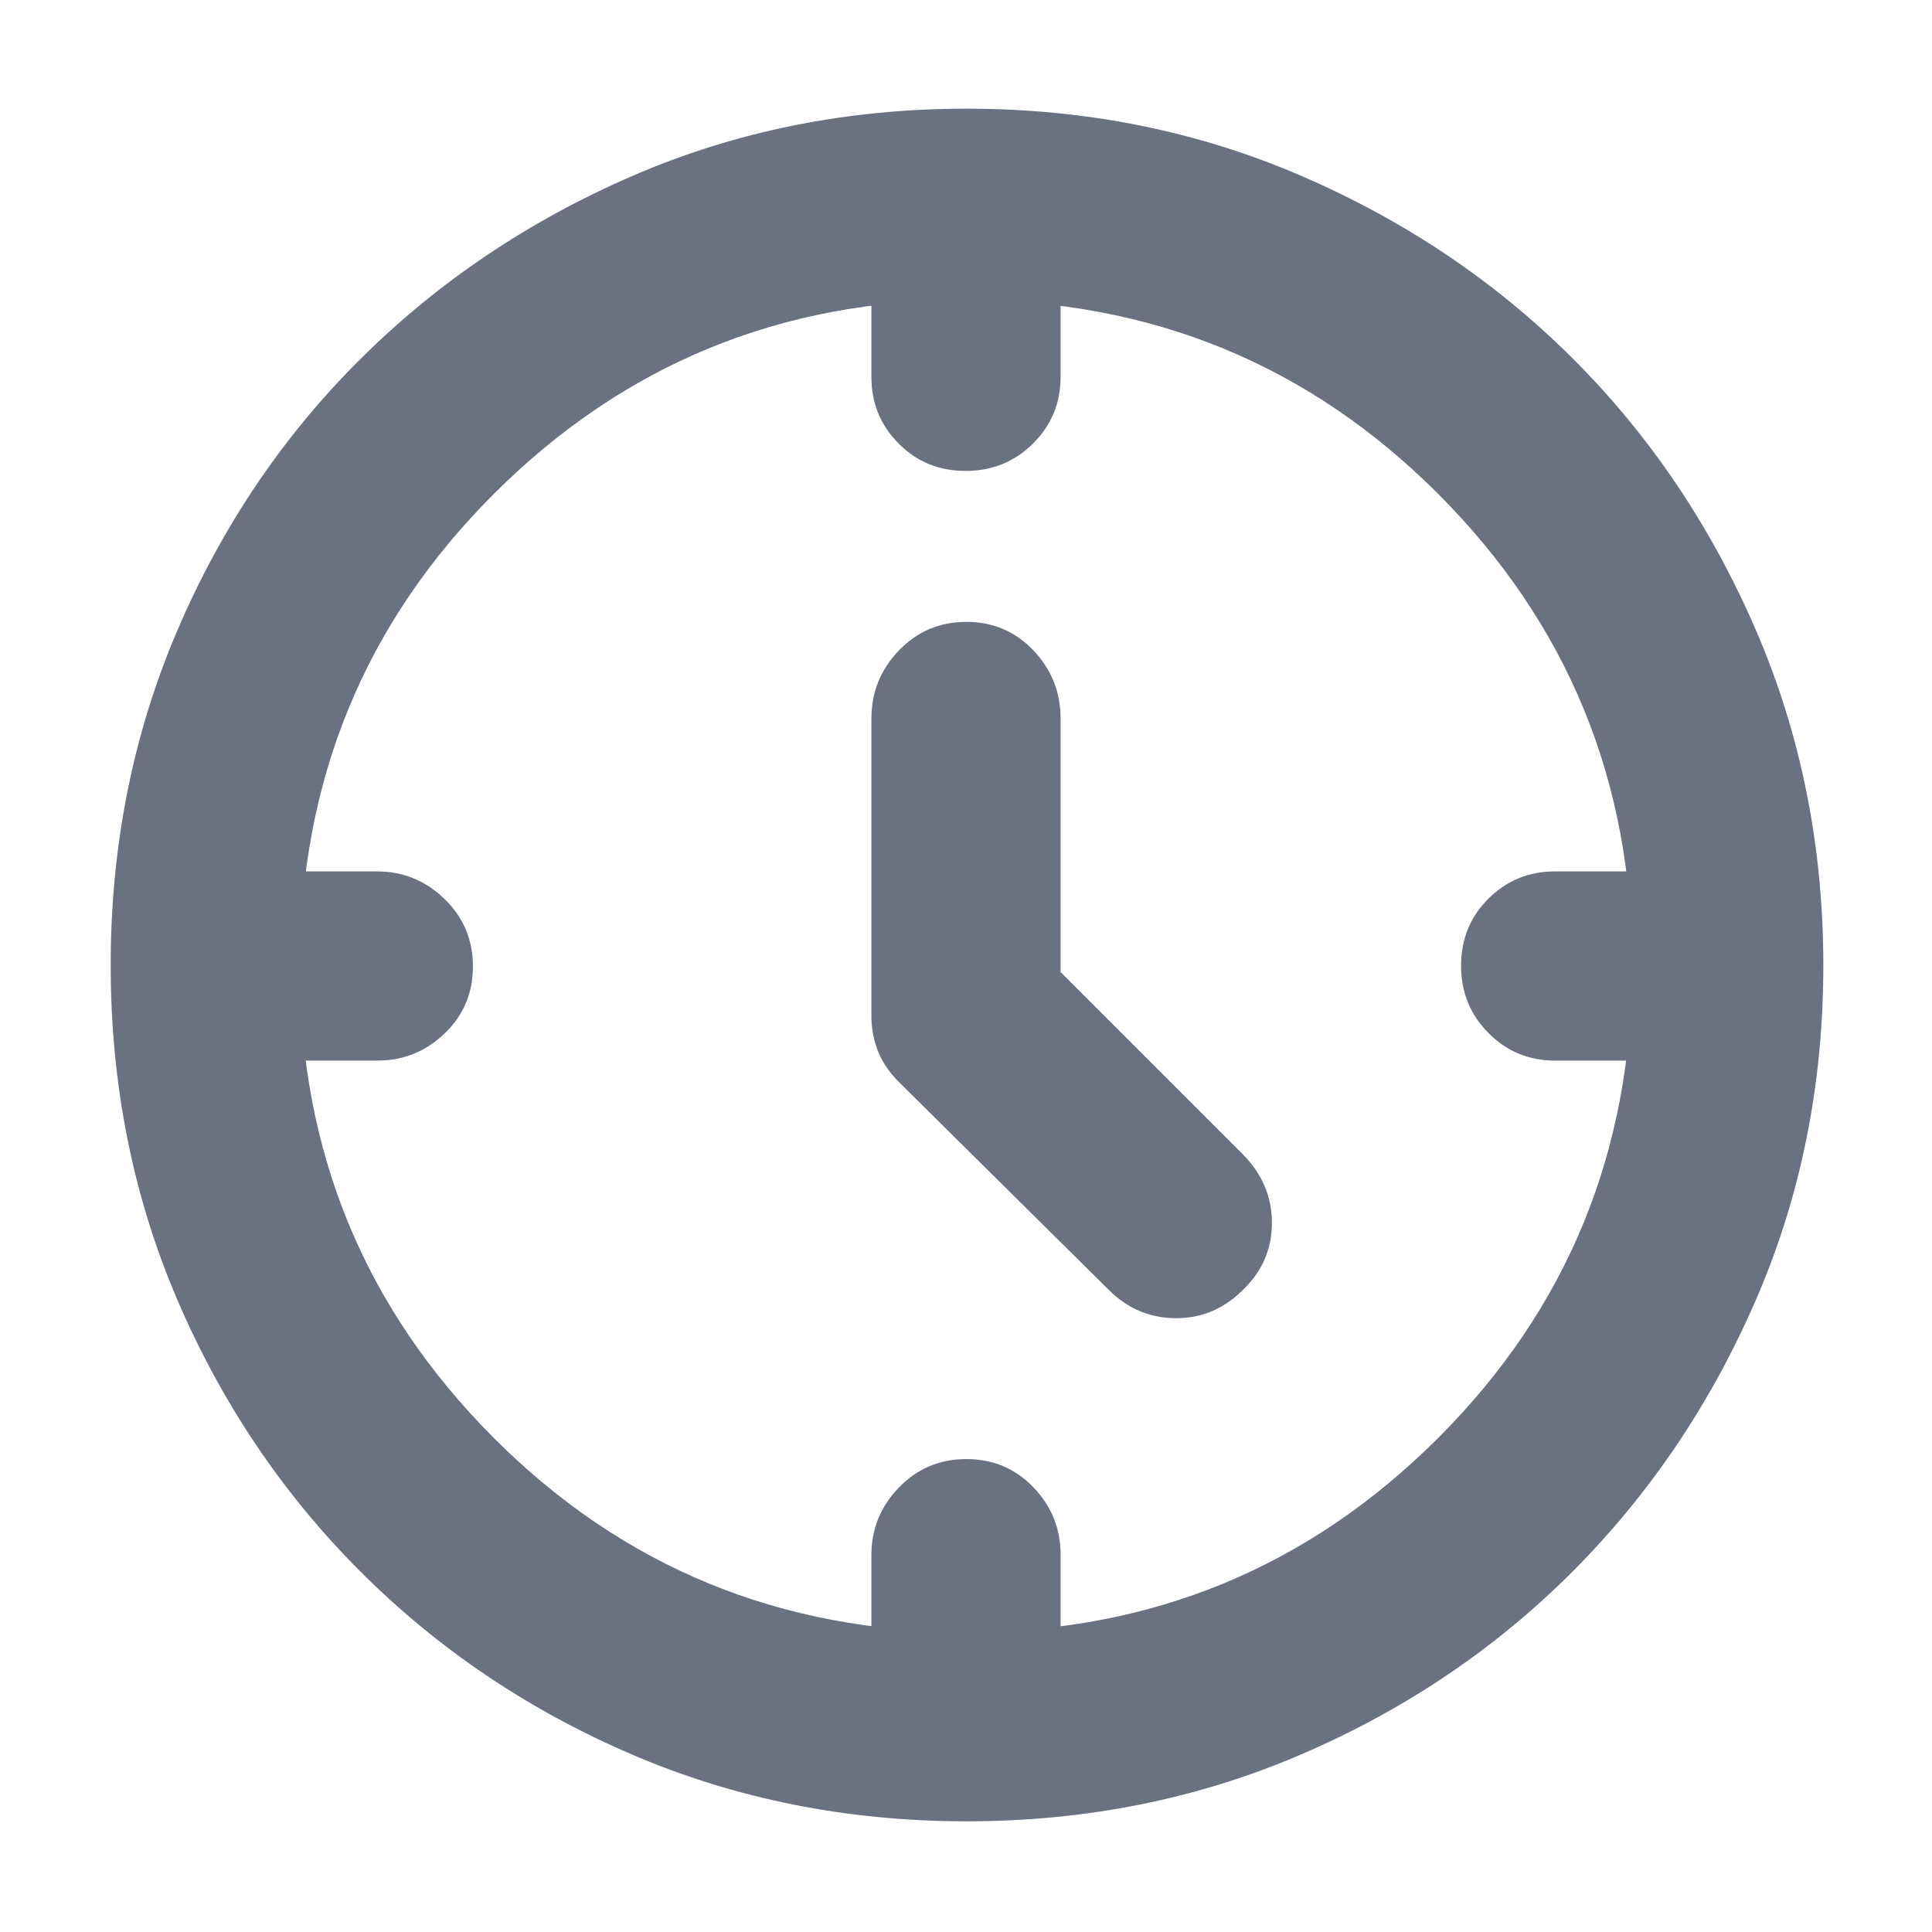
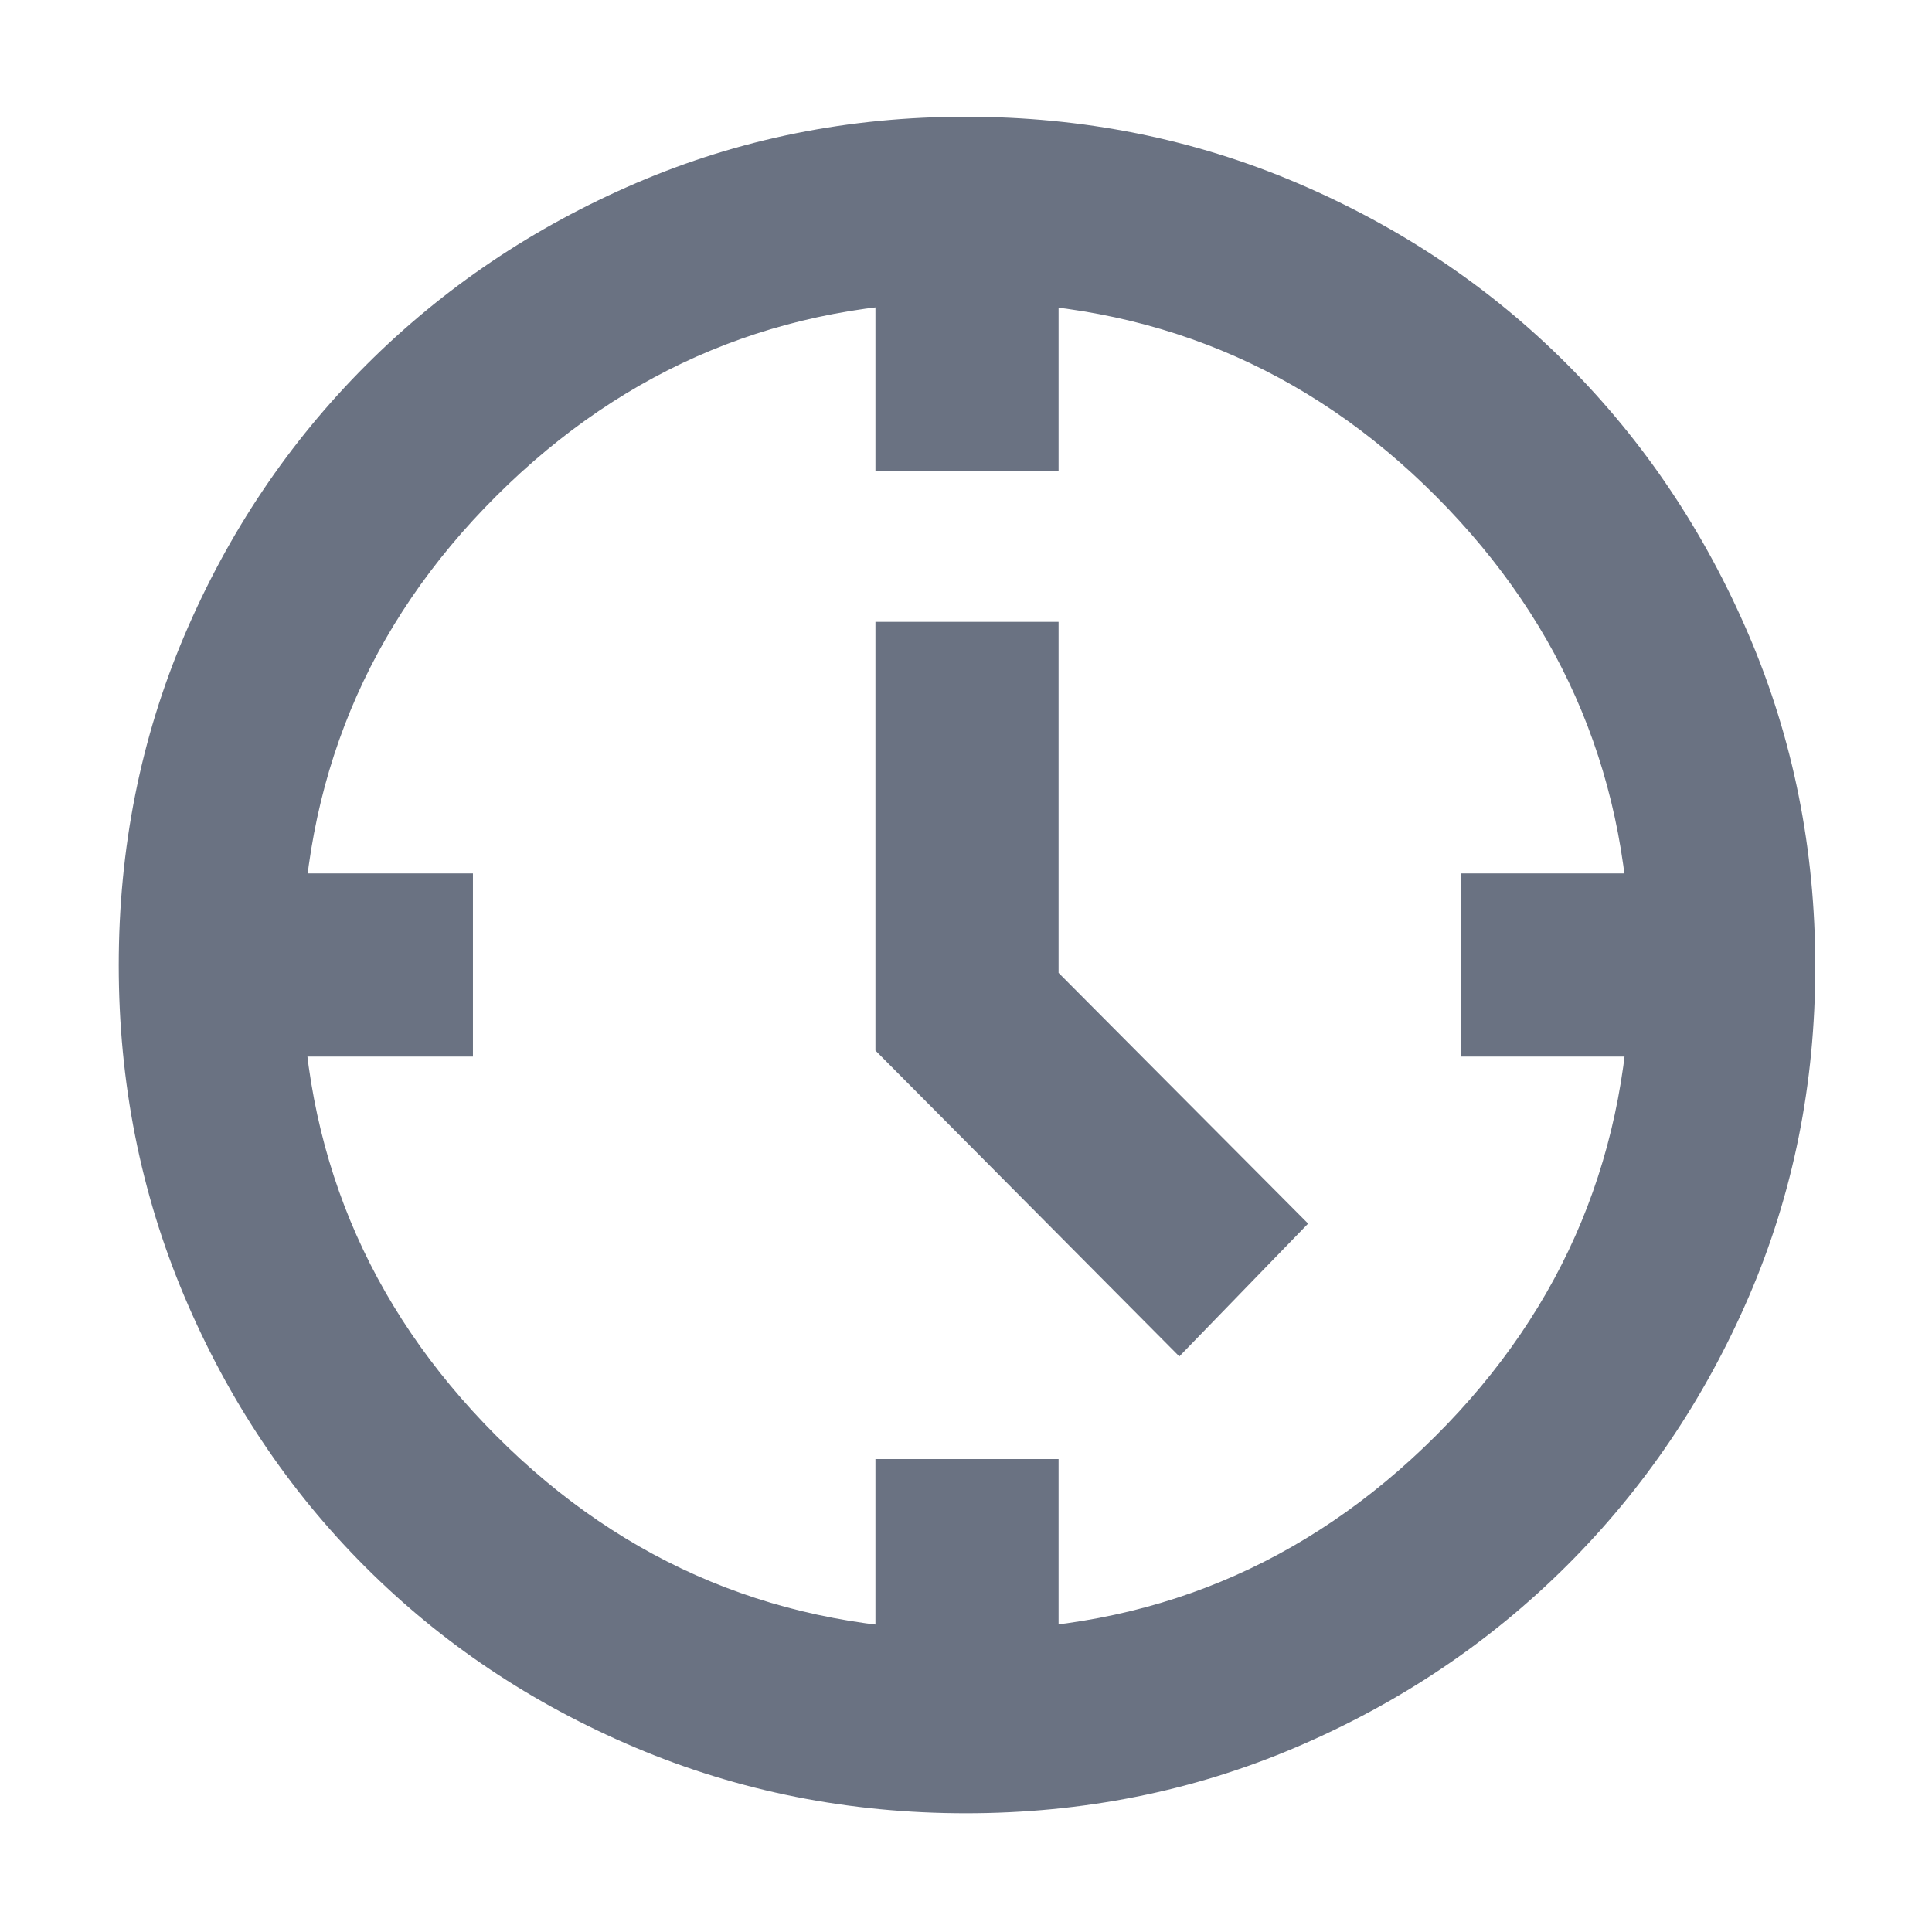
<svg xmlns="http://www.w3.org/2000/svg" height="48px" viewBox="0 -960 960 960" width="48px" fill="#6a7282">
-   <path d="m527-477 91 91q14 14.5 14 33.57 0 19.08-13.61 32.59Q604-305 584.53-305q-19.46 0-33.53-14L446-423q-7-7.29-10-15.36T433-455v-148q0-19.63 13.68-33.81Q460.35-651 480.18-651q19.82 0 33.32 14.19Q527-622.63 527-603v126Zm-80.5-262.63Q433-753.25 433-772.61V-850h94v77.39q0 19.36-13.68 32.98Q499.65-726 479.82-726q-19.82 0-33.32-13.63ZM739.63-513.5q13.62-13.5 32.98-13.5H850v94h-77.39q-19.36 0-32.98-13.68Q726-460.35 726-480.18q0-19.82 13.63-33.32ZM513.5-220.96Q527-206.91 527-187.5v77.5h-94v-77.39q0-19.36 13.68-33.49Q460.35-235 480.18-235q19.82 0 33.32 14.04ZM220.96-446.5Q206.91-433 187.5-433H110v-94h77.39q19.36 0 33.49 13.68Q235-499.65 235-479.82q0 19.82-14.04 33.32ZM480.4-55q-88.87 0-166.12-33.08-77.25-33.09-135.18-91.02-57.93-57.93-91.02-135.12Q55-391.41 55-480.36q0-88.96 33.08-166.29 33.09-77.32 90.86-134.81 57.77-57.48 135.03-91.01Q391.24-906 480.28-906t166.49 33.45q77.44 33.46 134.85 90.81t90.89 134.87Q906-569.34 906-480.27q0 89.01-33.53 166.25t-91.01 134.86q-57.49 57.62-134.83 90.89Q569.28-55 480.4-55ZM811-480.5q0-137.5-96.31-234T479.5-811q-137.5 0-234 96.31T149-479.5q0 137.5 96.37 234T480.5-149q137.5 0 234-96.37T811-480.5Zm-331 .5Z" />
+   <path d="M586-286 435-438v-213h91v174.41L650-352l-64 66ZM435-726v-121h91v121h-91Zm291 291v-91h121v91H726ZM435-113v-122h91v122h-91ZM113-435v-91h122v91H113ZM479.95-59q-87.06 0-164.15-32.6-77.09-32.61-134.34-89.86T91.6-315.87Q59-393.03 59-480.36q0-87.23 32.66-163.94 32.67-76.7 90.21-134.25 57.54-57.55 134.25-90.5Q392.83-902 479.84-902q87.37 0 164.54 32.86 77.17 32.86 134.4 90.25 57.23 57.4 90.22 134.52 33 77.11 33 164.65 0 87.46-32.95 163.88-32.95 76.41-90.5 133.78Q721-124.69 644.13-91.85 567.26-59 479.95-59Zm.32-91q136.24 0 232.99-96.39Q810-342.77 810-480.27q0-136.24-96.33-232.99Q617.35-810 479.73-810q-136.24 0-232.99 96.33Q150-617.35 150-479.73q0 136.24 96.39 232.99Q342.77-150 480.27-150ZM480-480Z" />
</svg>
